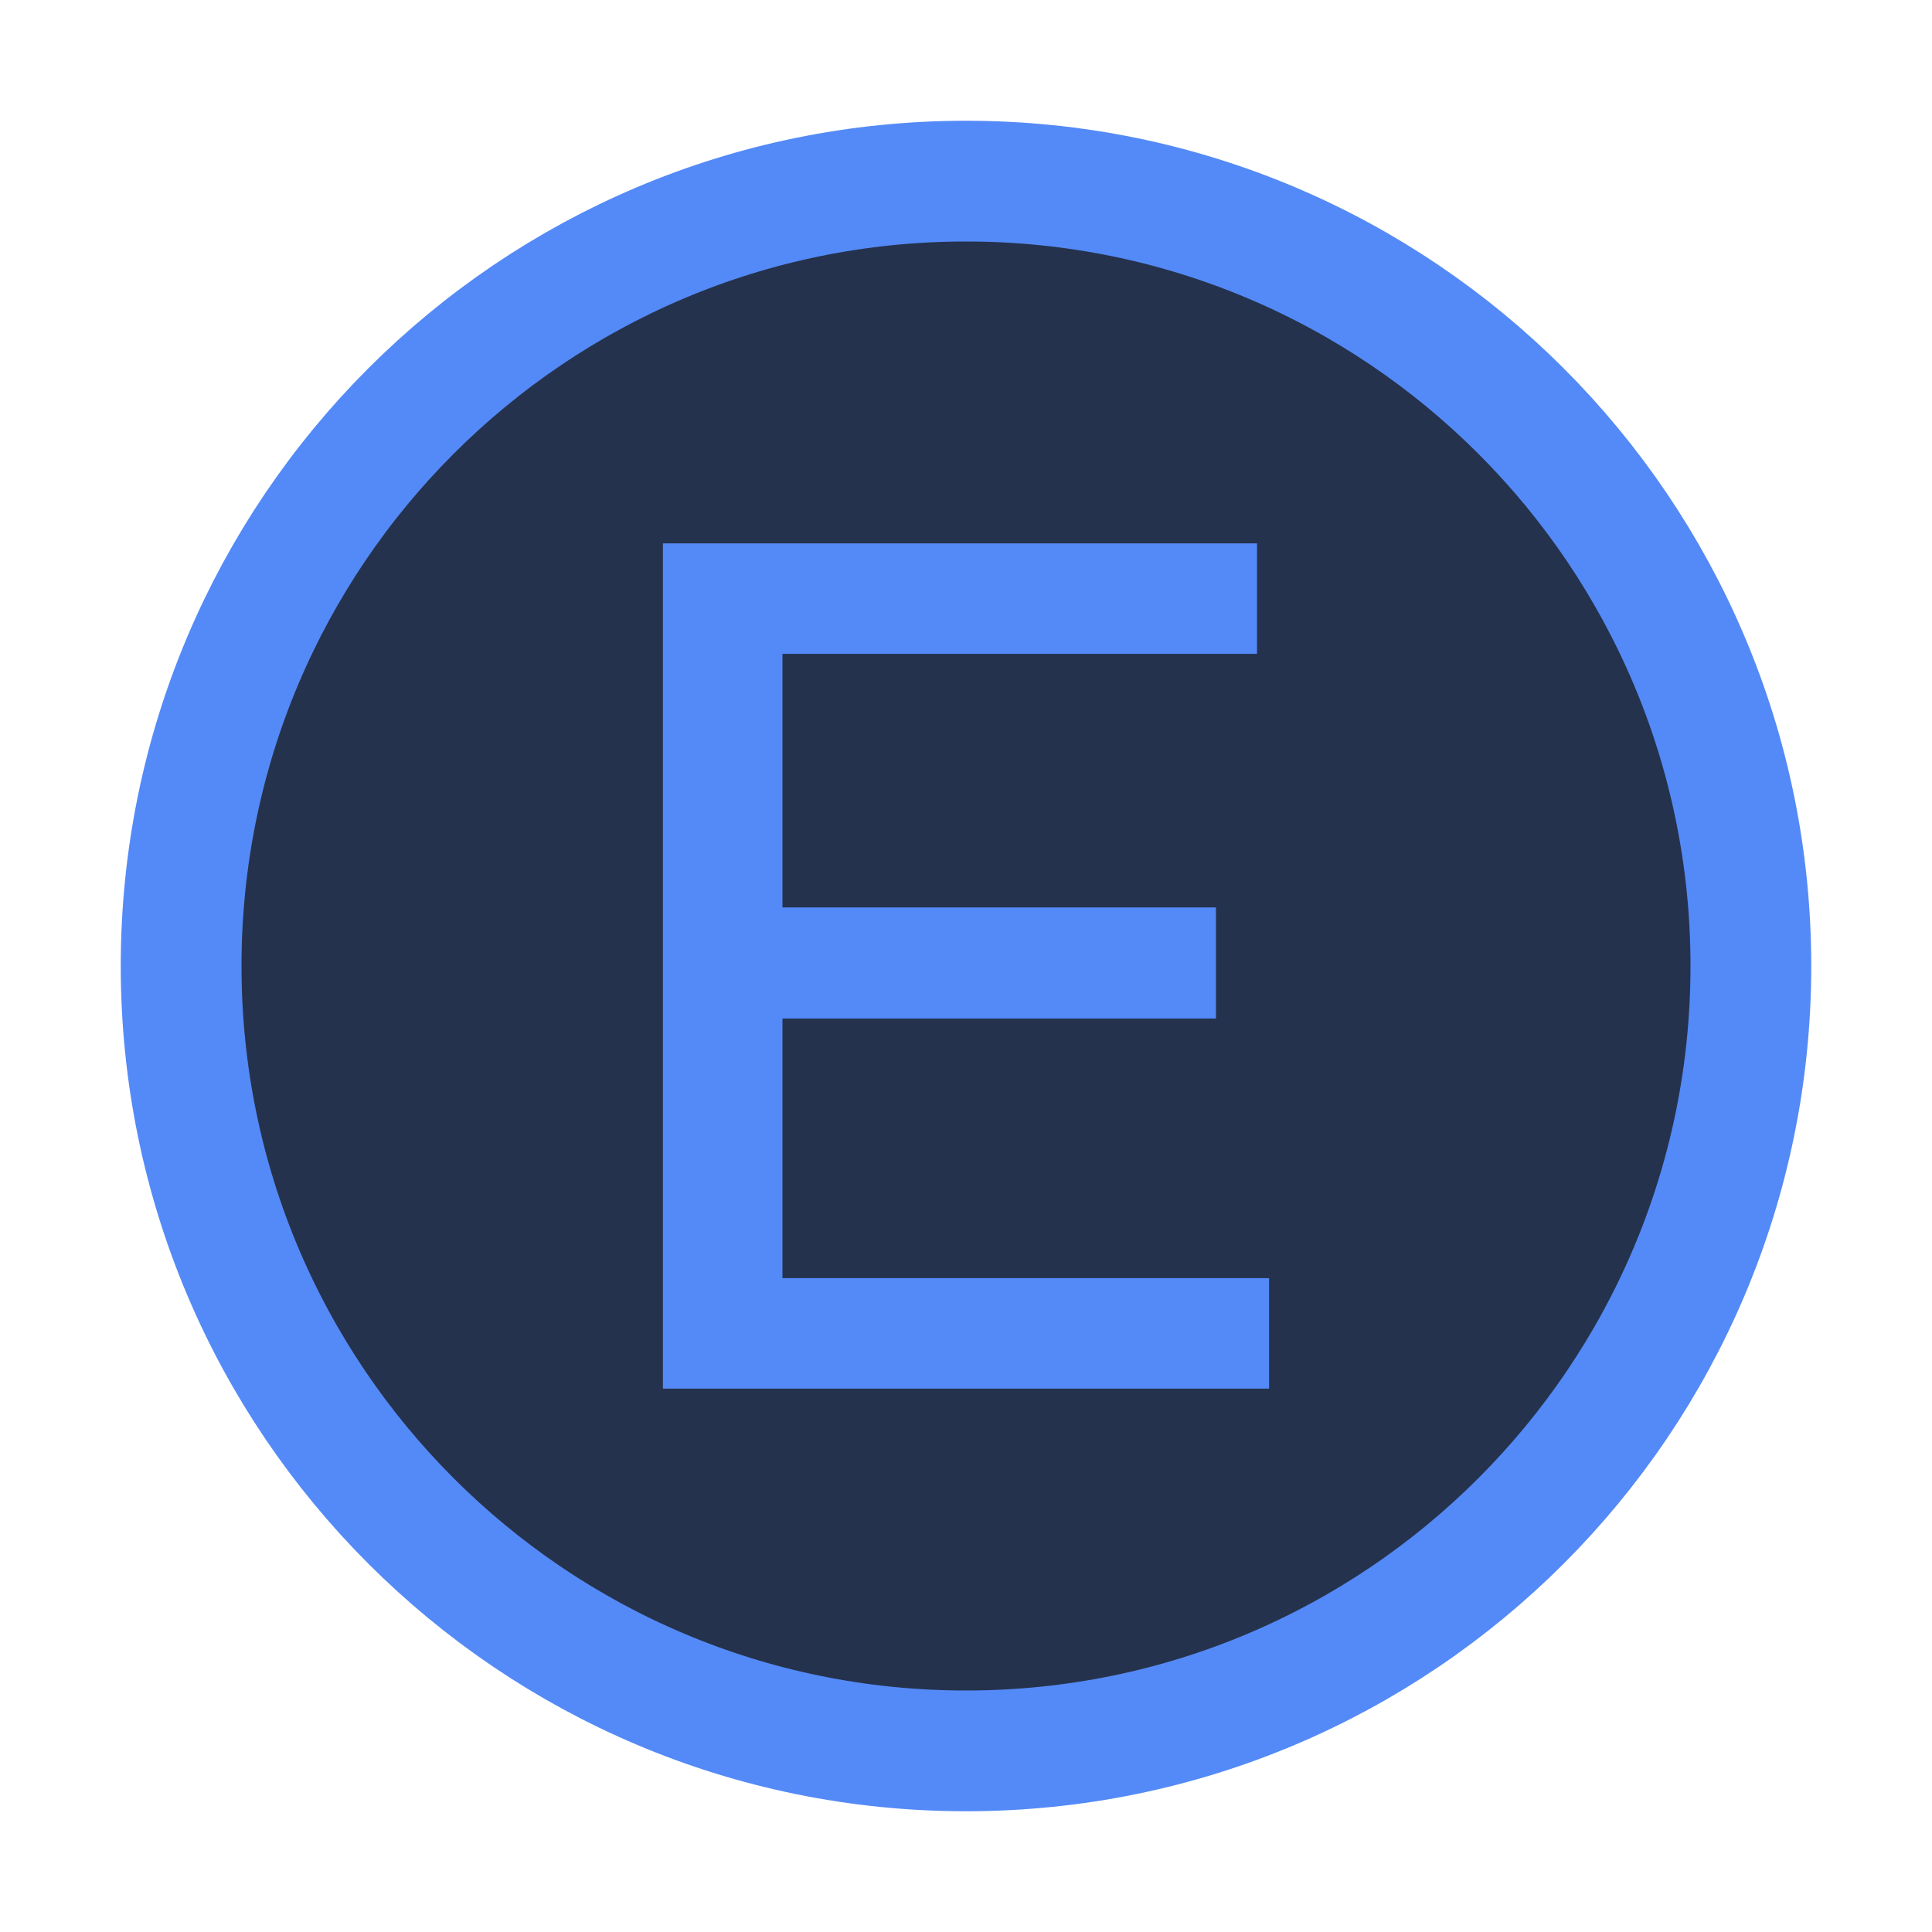
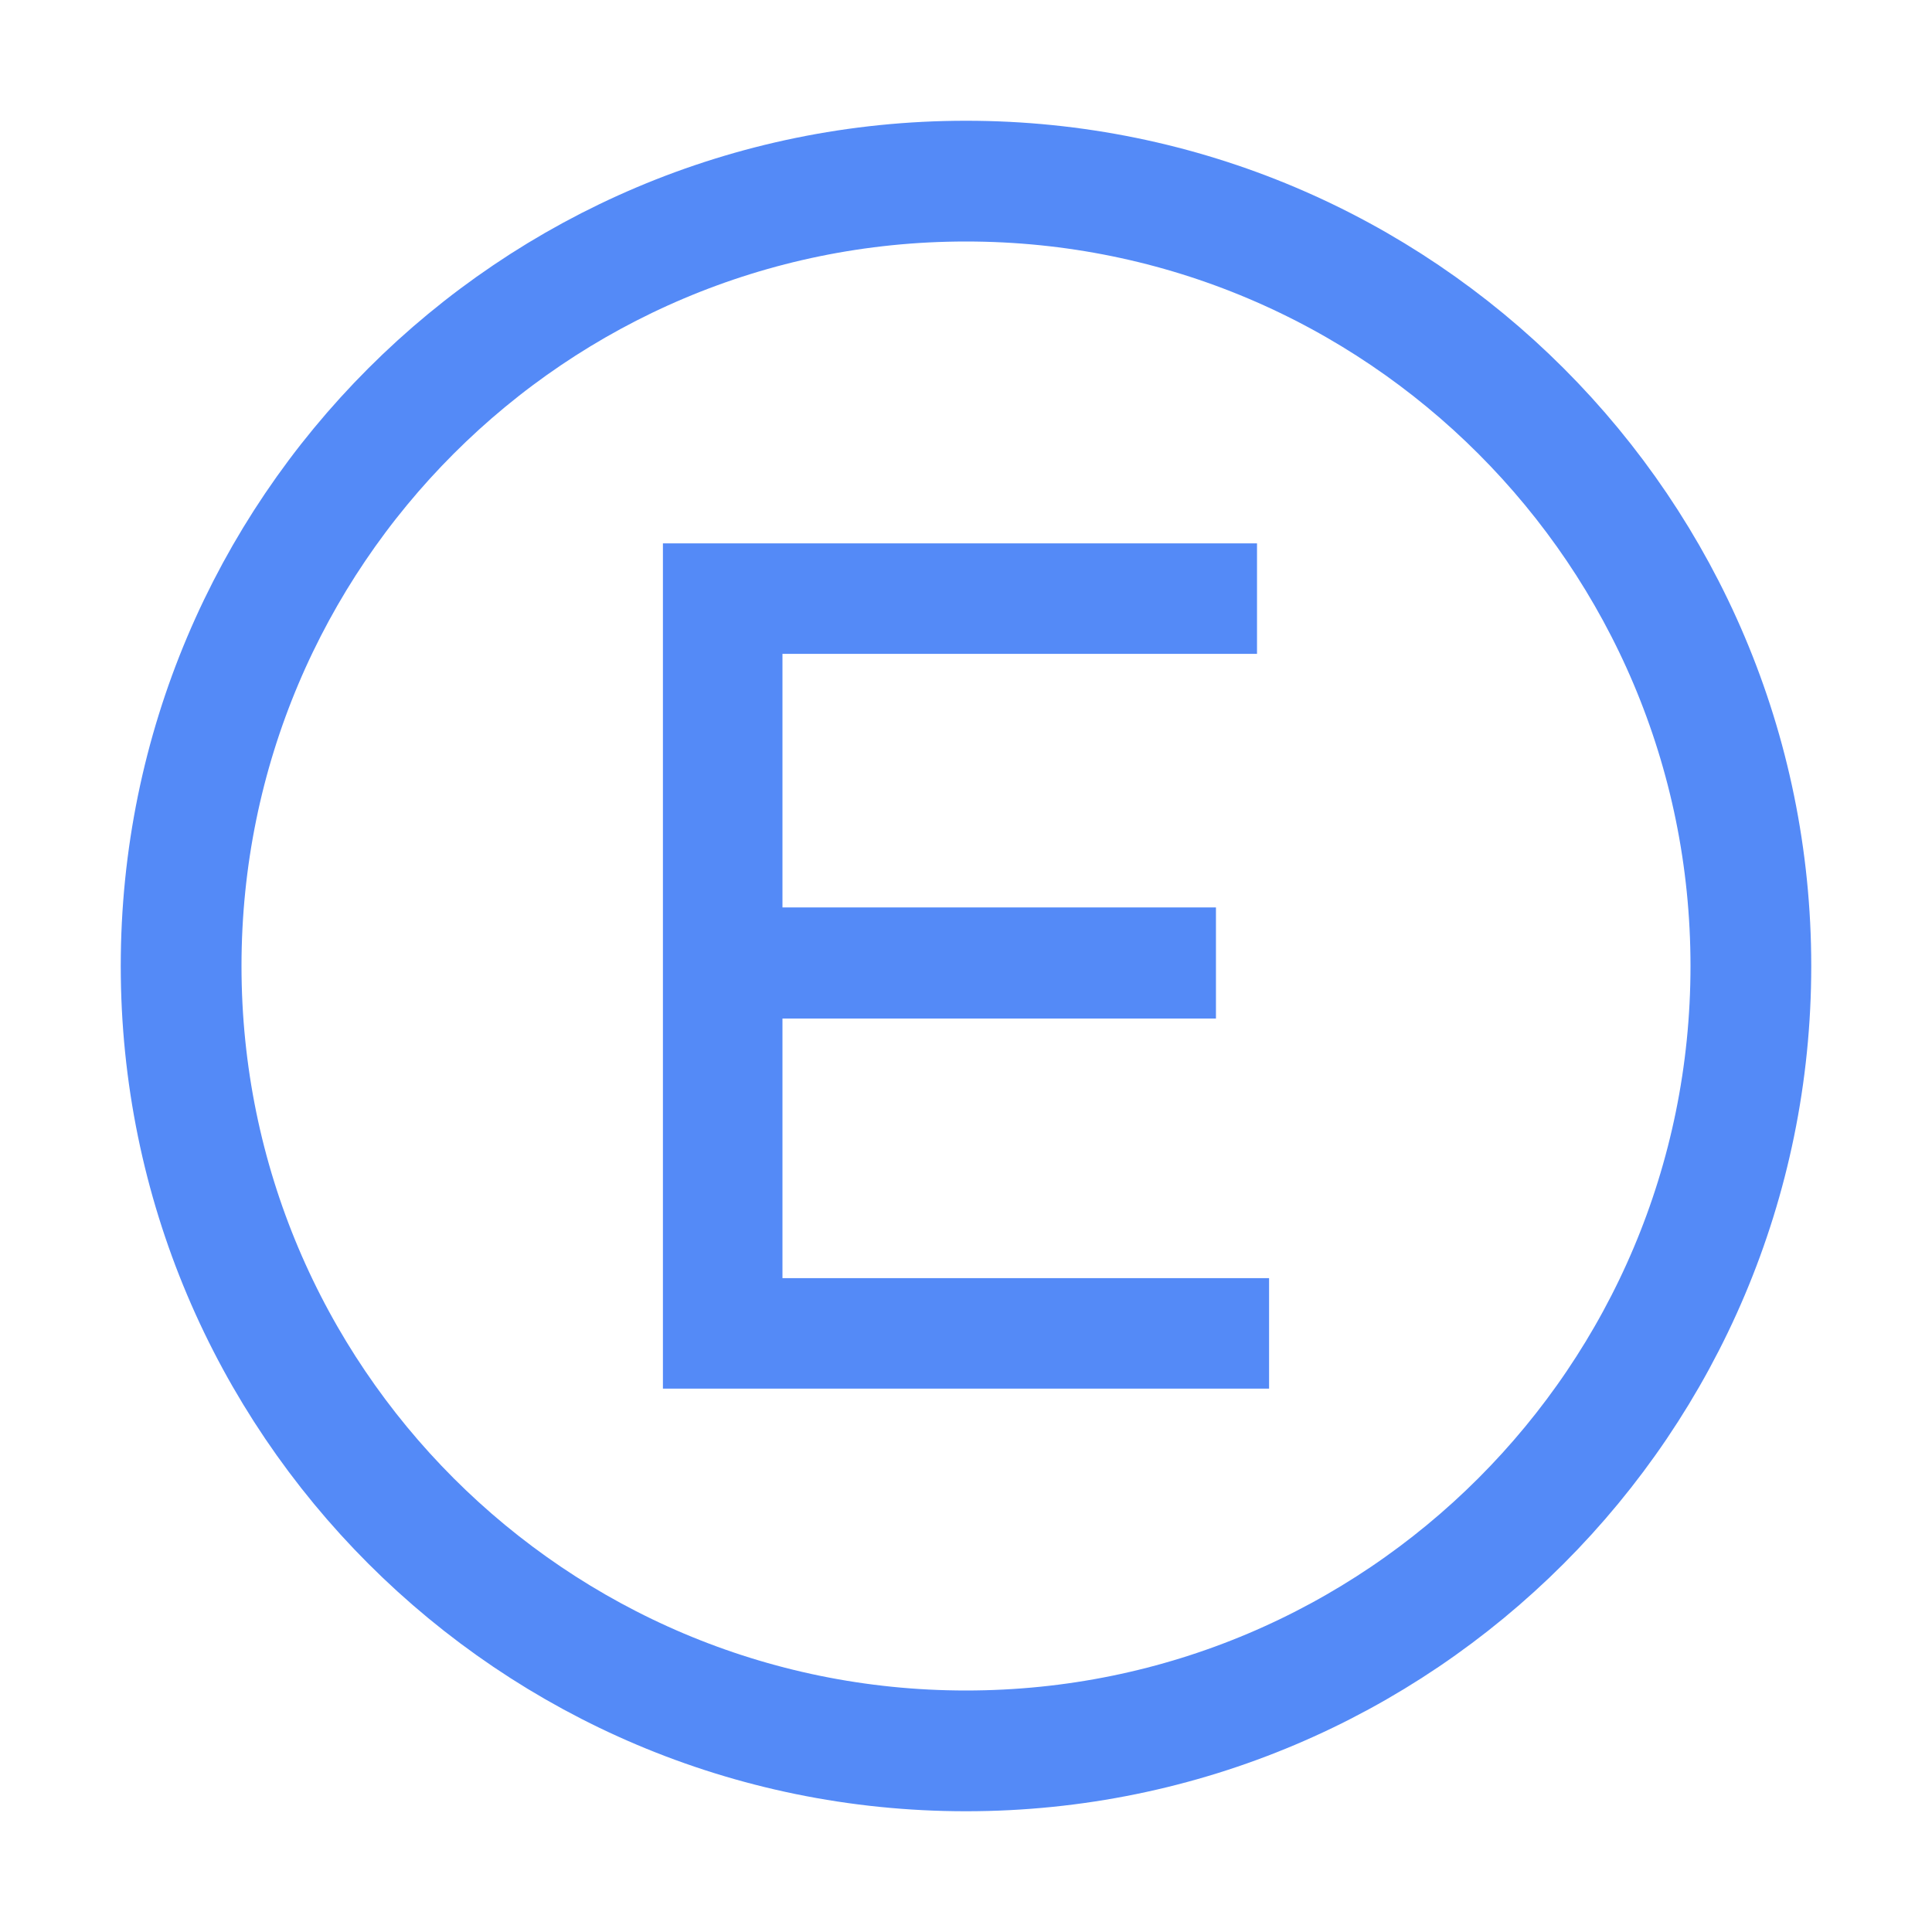
<svg xmlns="http://www.w3.org/2000/svg" width="16" height="16" viewBox="0 0 16 16" fill="none">
-   <circle cx="8" cy="8" r="6.5" fill="#25324D" stroke="#548AF7" />
+   <circle cx="8" cy="8" r="6.5" stroke="#548AF7" />
  <path d="M5.49 11.5H10.51V10.585H6.48V8.435H10.07V7.515H6.48V5.415H10.41V4.5H5.49V11.5Z" fill="#548AF7" />
</svg>
